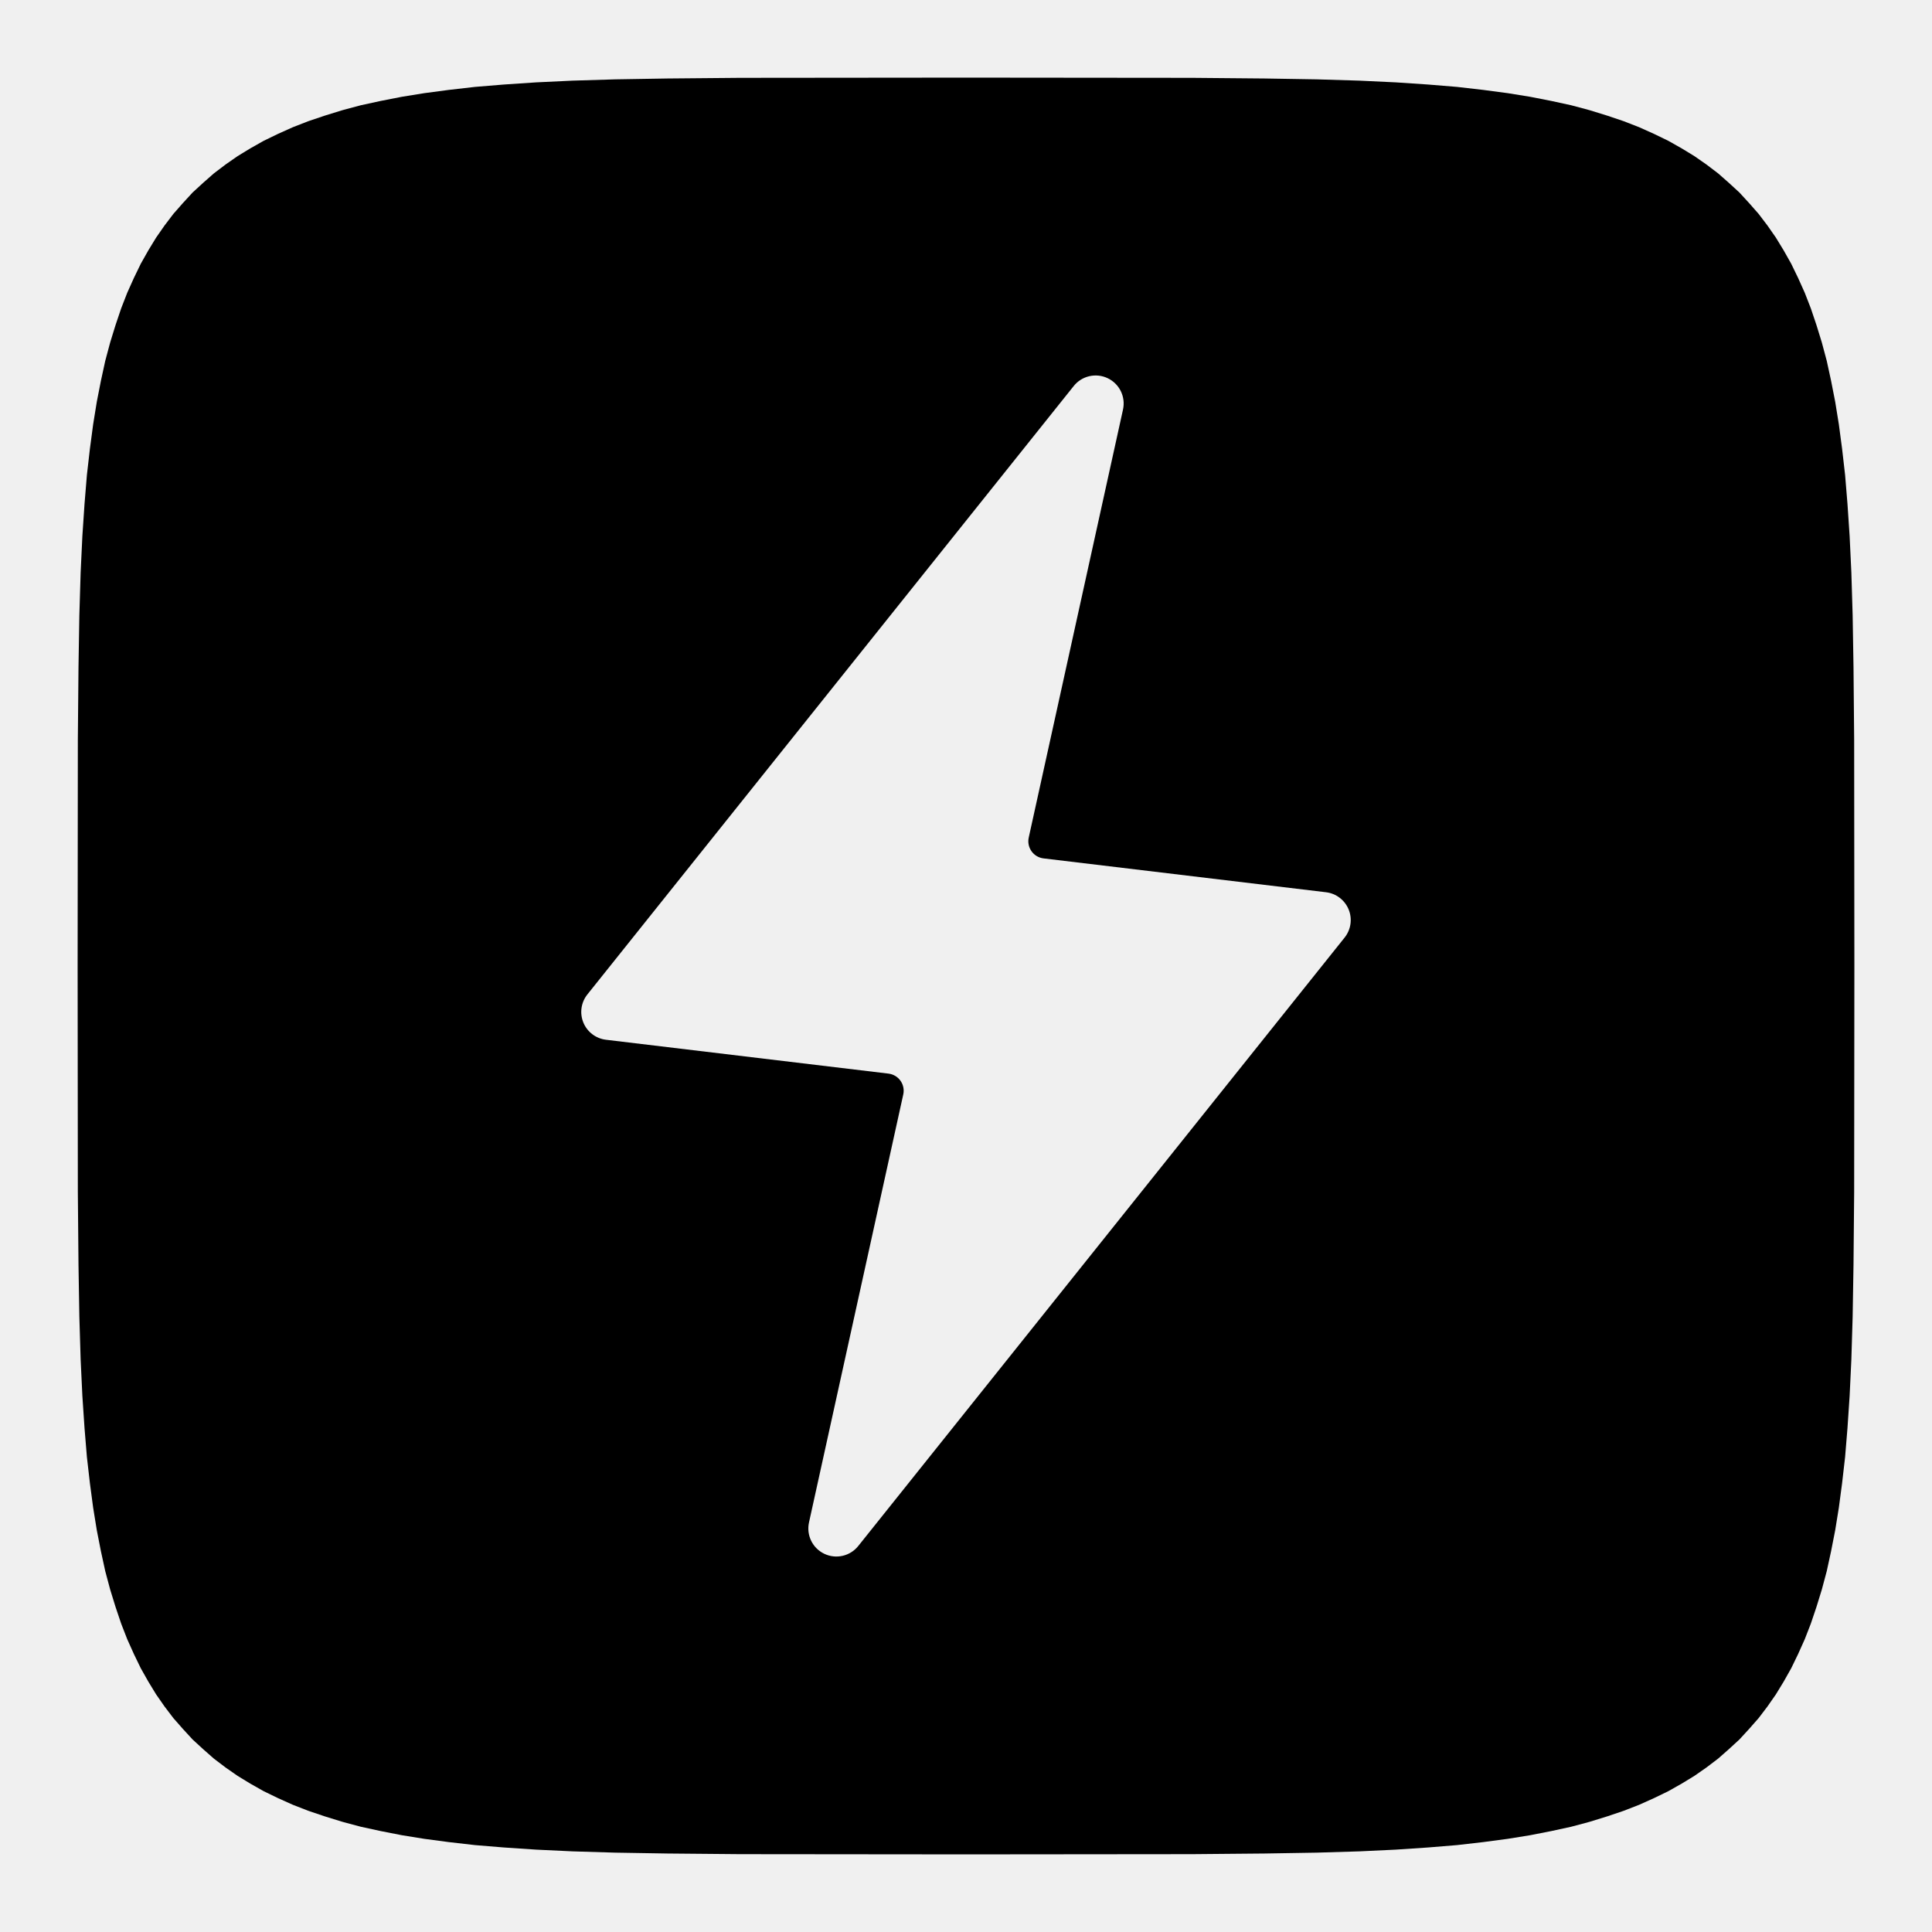
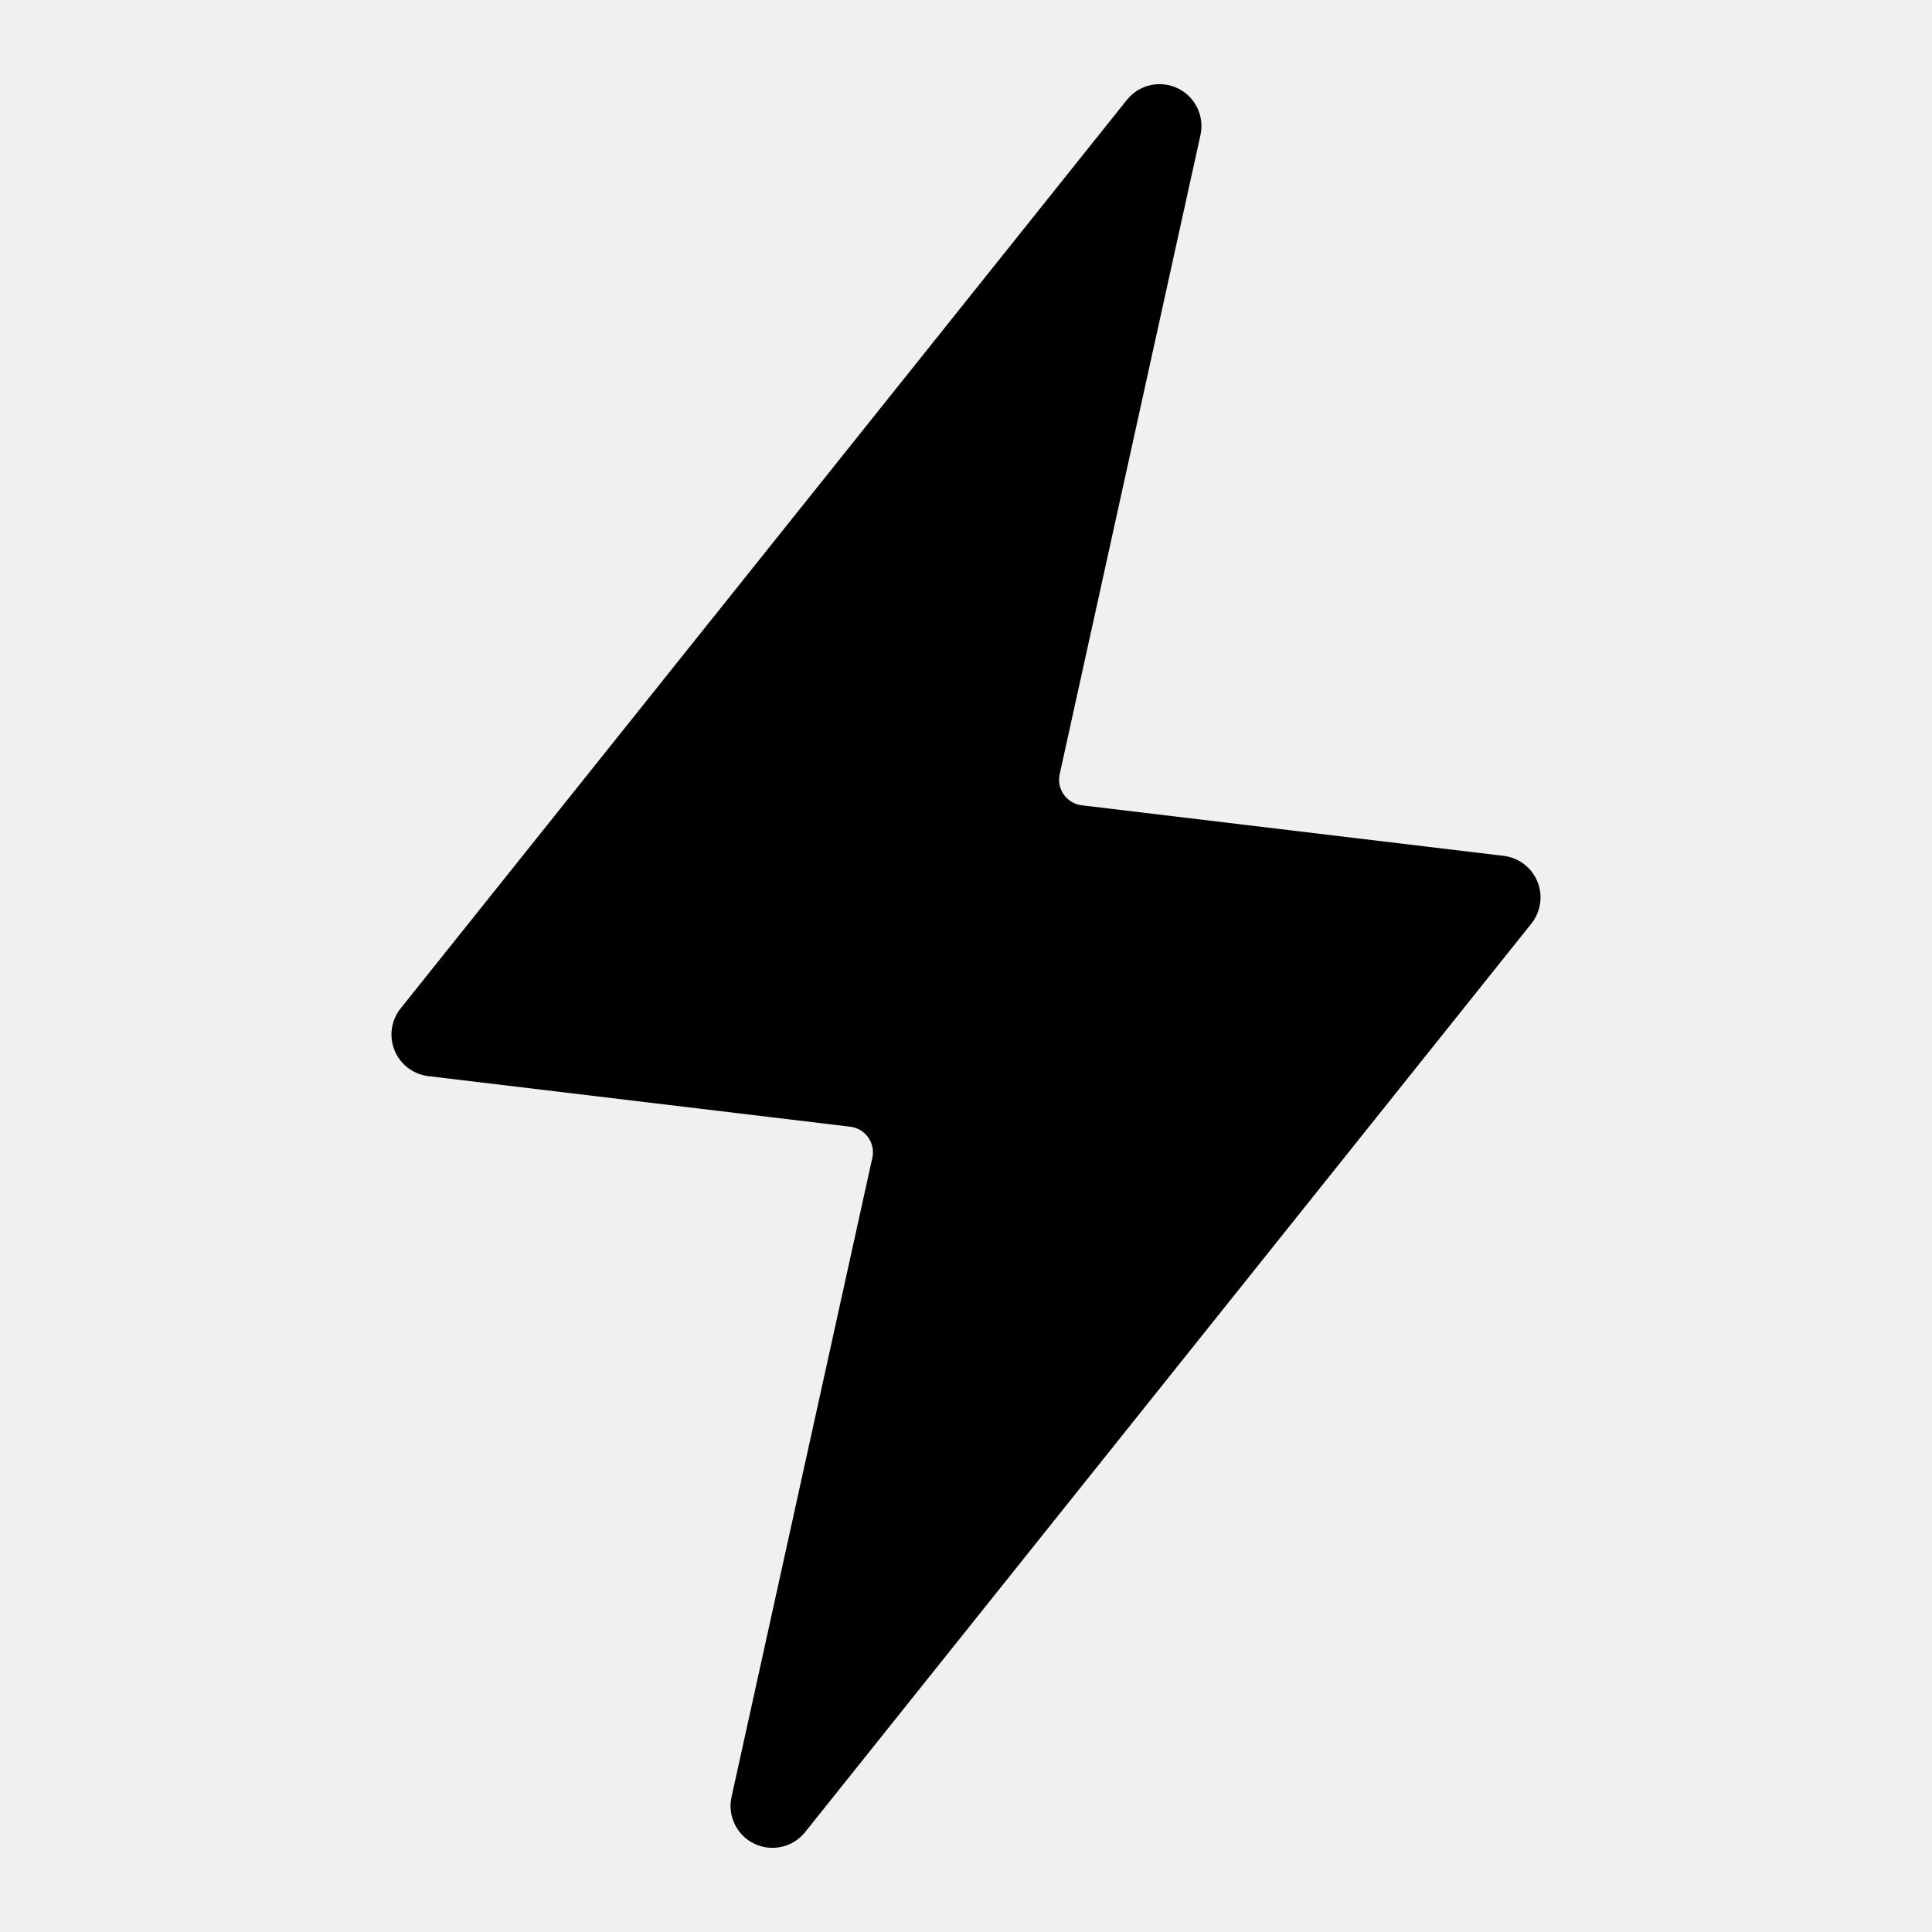
- <svg xmlns="http://www.w3.org/2000/svg" width="100%" height="100%" viewBox="64 64 896 896" fill="none">
-   <defs>
-     <mask id="voltCut">
-       <rect x="0" y="0" width="1024" height="1024" fill="#ffffff" />
-       <path d="M561.9,243.1 L336.4,525.2 A13,13 0 0 0 345.0,546.2 L476.0,561.9 A8,8 0 0 1 482.9,571.6 L439.2,770.0 A13,13 0 0 0 462.1,780.9 L687.6,498.8 A13,13 0 0 0 679.0,477.8 L548.0,462.1 A8,8 0 0 1 541.1,452.4 L584.8,254.0 A13,13 0 0 0 561.9,243.1 Z" fill="#000000" />
-     </mask>
-   </defs>
-   <path d="M924.0 512.0L923.9 616.9L923.6 650.4L923.2 674.7L922.6 694.5L921.8 711.4L920.8 726.3L919.7 739.7L918.3 751.9L916.8 763.2L915.1 773.7L913.2 783.4L911.2 792.6L908.9 801.2L906.4 809.3L903.8 817.0L901.0 824.2L897.9 831.1L894.7 837.7L891.2 843.9L887.6 849.8L883.7 855.4L879.6 860.8L875.2 865.8L870.7 870.7L865.8 875.2L860.8 879.6L855.4 883.7L849.8 887.6L843.9 891.2L837.7 894.7L831.1 897.9L824.2 901.0L817.0 903.8L809.3 906.4L801.2 908.9L792.6 911.2L783.4 913.2L773.7 915.1L763.2 916.8L751.9 918.3L739.7 919.7L726.3 920.8L711.4 921.8L694.5 922.6L674.7 923.2L650.4 923.6L616.9 923.9L512.0 924.0L407.1 923.9L373.6 923.6L349.3 923.2L329.5 922.6L312.6 921.8L297.7 920.8L284.3 919.7L272.1 918.3L260.8 916.8L250.3 915.1L240.6 913.2L231.4 911.2L222.8 908.9L214.7 906.4L207.0 903.8L199.8 901.0L192.9 897.9L186.3 894.7L180.1 891.2L174.2 887.6L168.6 883.7L163.2 879.6L158.2 875.2L153.3 870.7L148.8 865.8L144.4 860.8L140.3 855.4L136.4 849.8L132.8 843.9L129.3 837.7L126.1 831.1L123.0 824.2L120.2 817.0L117.6 809.3L115.1 801.2L112.8 792.6L110.8 783.4L108.9 773.7L107.2 763.2L105.7 751.9L104.3 739.7L103.2 726.3L102.2 711.4L101.4 694.5L100.8 674.7L100.4 650.4L100.1 616.9L100.0 512.0L100.1 407.1L100.4 373.6L100.8 349.3L101.4 329.5L102.2 312.6L103.2 297.7L104.3 284.3L105.7 272.1L107.2 260.8L108.9 250.3L110.8 240.6L112.8 231.4L115.1 222.8L117.6 214.7L120.2 207.0L123.0 199.8L126.1 192.9L129.3 186.3L132.8 180.1L136.4 174.2L140.3 168.6L144.4 163.2L148.8 158.2L153.3 153.3L158.2 148.8L163.2 144.4L168.6 140.3L174.2 136.4L180.1 132.8L186.3 129.3L192.9 126.1L199.8 123.0L207.0 120.2L214.7 117.6L222.8 115.1L231.4 112.8L240.6 110.8L250.3 108.9L260.8 107.2L272.1 105.7L284.3 104.3L297.7 103.2L312.6 102.2L329.5 101.4L349.3 100.8L373.6 100.4L407.1 100.1L512.0 100.0L616.9 100.1L650.4 100.4L674.7 100.8L694.5 101.4L711.4 102.2L726.3 103.2L739.7 104.3L751.9 105.7L763.2 107.2L773.7 108.9L783.4 110.8L792.6 112.8L801.2 115.1L809.3 117.6L817.0 120.2L824.2 123.0L831.1 126.1L837.7 129.3L843.9 132.8L849.8 136.4L855.4 140.3L860.8 144.4L865.8 148.8L870.7 153.3L875.2 158.2L879.6 163.2L883.7 168.6L887.6 174.2L891.2 180.1L894.7 186.3L897.9 192.9L901.0 199.8L903.8 207.0L906.4 214.7L908.9 222.8L911.2 231.4L913.2 240.6L915.1 250.3L916.8 260.8L918.3 272.1L919.7 284.3L920.8 297.7L921.8 312.6L922.6 329.5L923.2 349.3L923.6 373.6L923.9 407.1Z" fill="#000000" mask="url(#voltCut)" />
+ <svg xmlns="http://www.w3.org/2000/svg" width="100%" height="100%" viewBox="212 212 600 600" fill="none">
+   <path d="M561.9,243.1 L336.4,525.2 A13,13 0 0 0 345.0,546.2 L476.0,561.9 A8,8 0 0 1 482.9,571.6 L439.2,770.0 A13,13 0 0 0 462.1,780.9 L687.6,498.8 A13,13 0 0 0 679.0,477.8 L548.0,462.1 A8,8 0 0 1 541.1,452.4 L584.8,254.0 A13,13 0 0 0 561.9,243.1 Z" fill="#000000" />
</svg>
